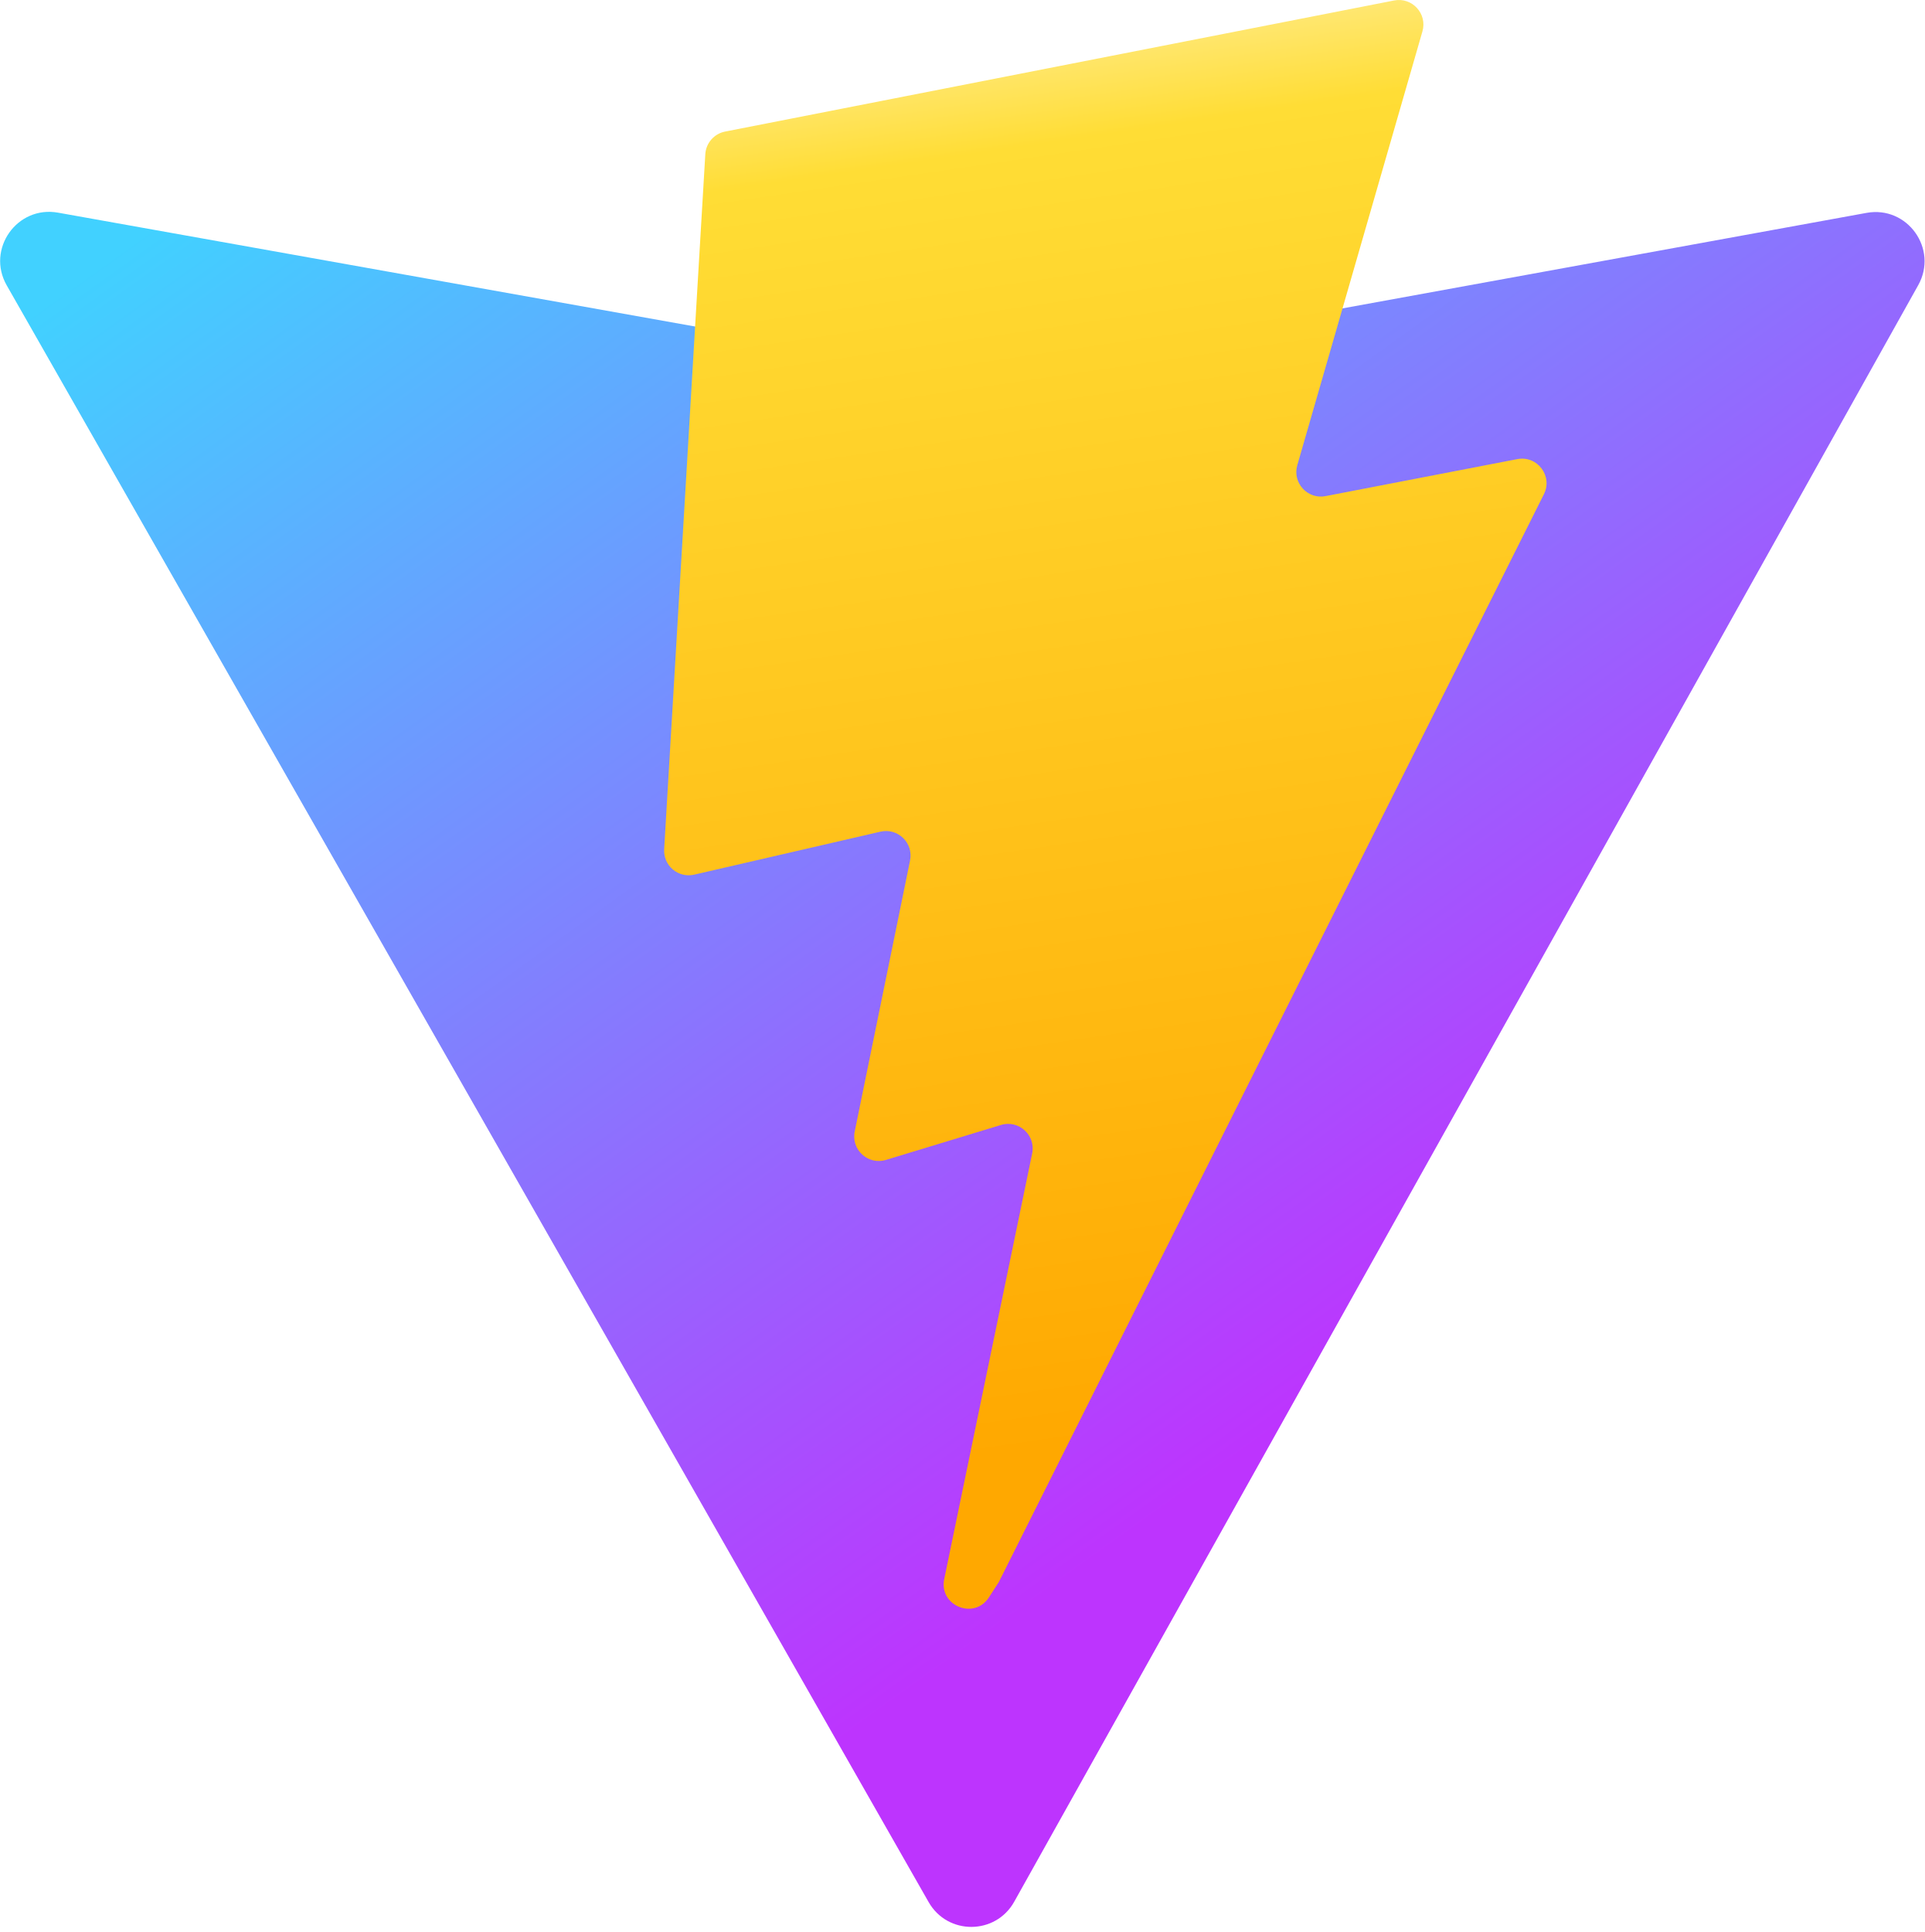
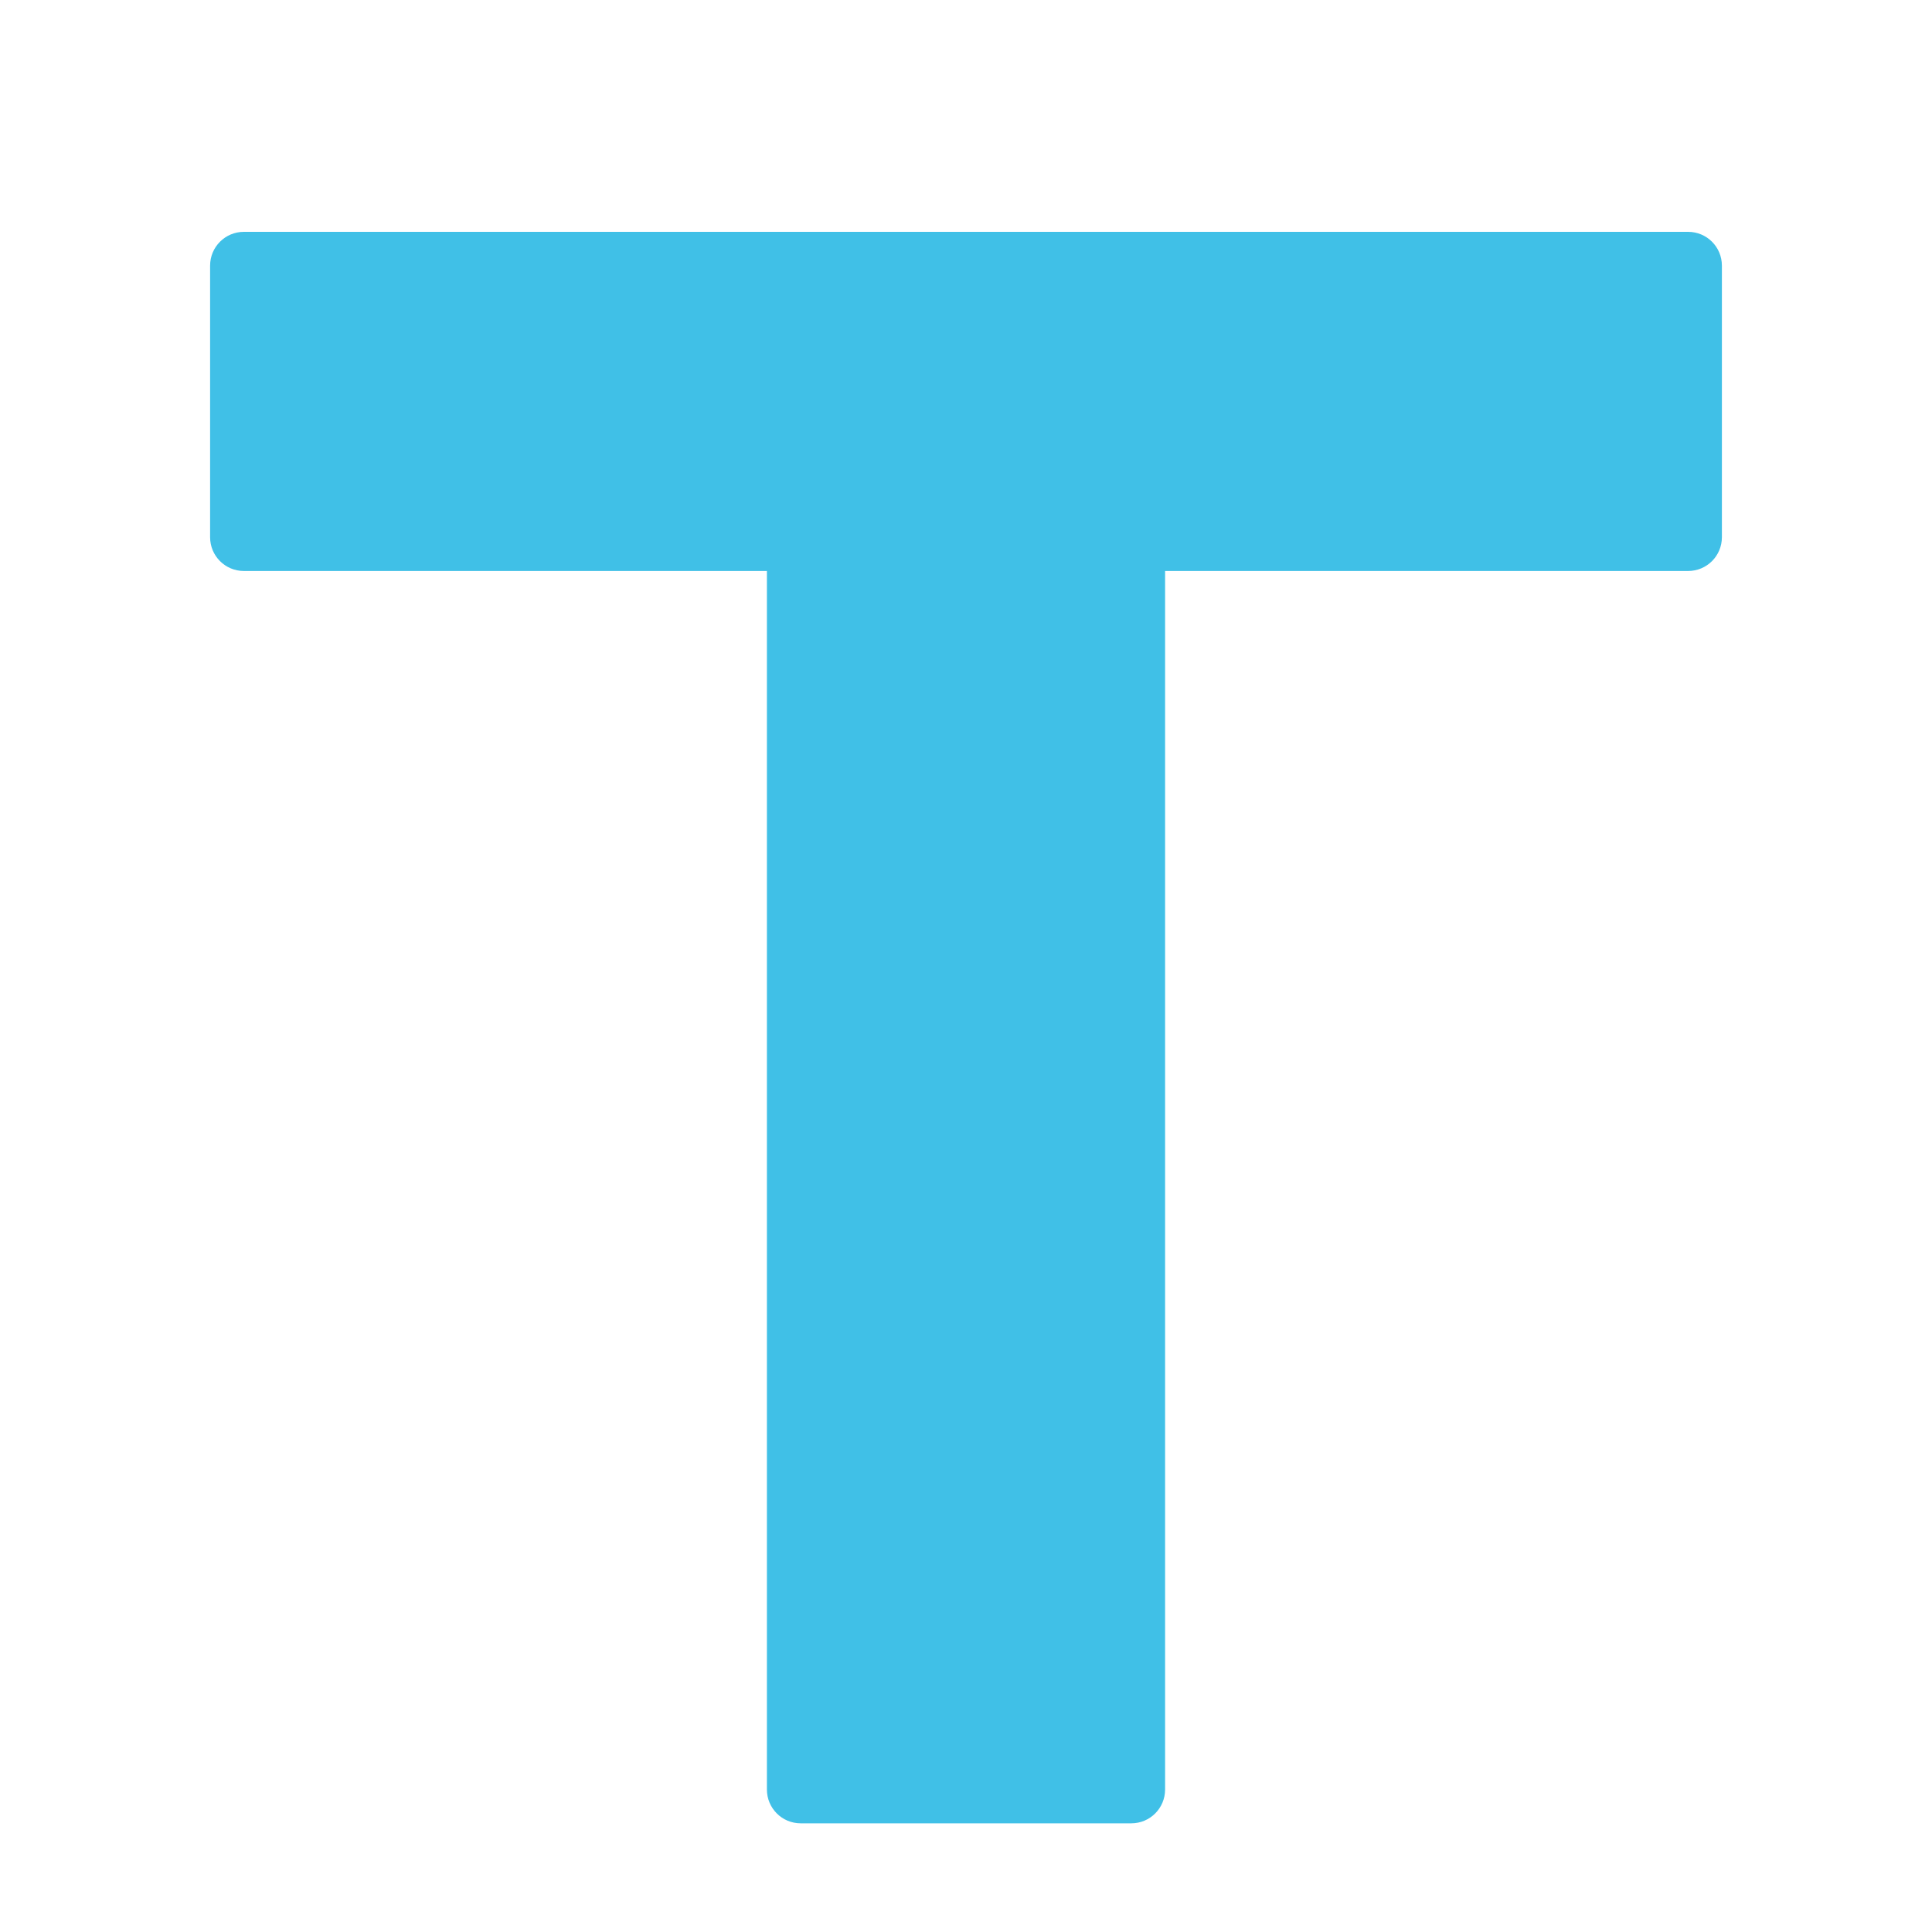
- <svg xmlns="http://www.w3.org/2000/svg" aria-hidden="true" role="img" class="iconify iconify--logos" width="31.88" height="32" preserveAspectRatio="xMidYMid meet" viewBox="0 0 256 257">
-   <defs>
-     <linearGradient id="IconifyId1813088fe1fbc01fb466" x1="-.828%" x2="57.636%" y1="7.652%" y2="78.411%">
-       <stop offset="0%" stop-color="#41D1FF" />
-       <stop offset="100%" stop-color="#BD34FE" />
-     </linearGradient>
-     <linearGradient id="IconifyId1813088fe1fbc01fb467" x1="43.376%" x2="50.316%" y1="2.242%" y2="89.03%">
-       <stop offset="0%" stop-color="#FFEA83" />
-       <stop offset="8.333%" stop-color="#FFDD35" />
-       <stop offset="100%" stop-color="#FFA800" />
-     </linearGradient>
-   </defs>
-   <path fill="url(#IconifyId1813088fe1fbc01fb466)" d="M255.153 37.938L134.897 252.976c-2.483 4.44-8.862 4.466-11.382.048L.875 37.958c-2.746-4.814 1.371-10.646 6.827-9.67l120.385 21.517a6.537 6.537 0 0 0 2.322-.004l117.867-21.483c5.438-.991 9.574 4.796 6.877 9.62Z" />
-   <path fill="url(#IconifyId1813088fe1fbc01fb467)" d="M185.432.063L96.44 17.501a3.268 3.268 0 0 0-2.634 3.014l-5.474 92.456a3.268 3.268 0 0 0 3.997 3.378l24.777-5.718c2.318-.535 4.413 1.507 3.936 3.838l-7.361 36.047c-.495 2.426 1.782 4.5 4.151 3.78l15.304-4.649c2.372-.72 4.652 1.36 4.15 3.788l-11.698 56.621c-.732 3.542 3.979 5.473 5.943 2.437l1.313-2.028l72.516-144.72c1.215-2.423-.88-5.186-3.54-4.672l-25.505 4.922c-2.396.462-4.435-1.77-3.759-4.114l16.646-57.705c.677-2.35-1.37-4.583-3.769-4.113Z" />
+ <svg xmlns="http://www.w3.org/2000/svg" width="800px" height="800px" viewBox="0 0 128 128" aria-hidden="true" role="img" class="iconify iconify--noto" preserveAspectRatio="xMidYMid meet">
+   <path d="M111.84 15.36H16.16c-1.24 0-2.24 1-2.24 2.24v17.99c0 1.24 1 2.24 2.24 2.24h34.65v80.73c0 1.24 1 2.24 2.24 2.24h21.9c1.24 0 2.24-1 2.24-2.24V37.83h34.65c1.24 0 2.24-1 2.24-2.24V17.6c0-1.24-1-2.24-2.24-2.24z" fill="#40C0E7" />
</svg>
